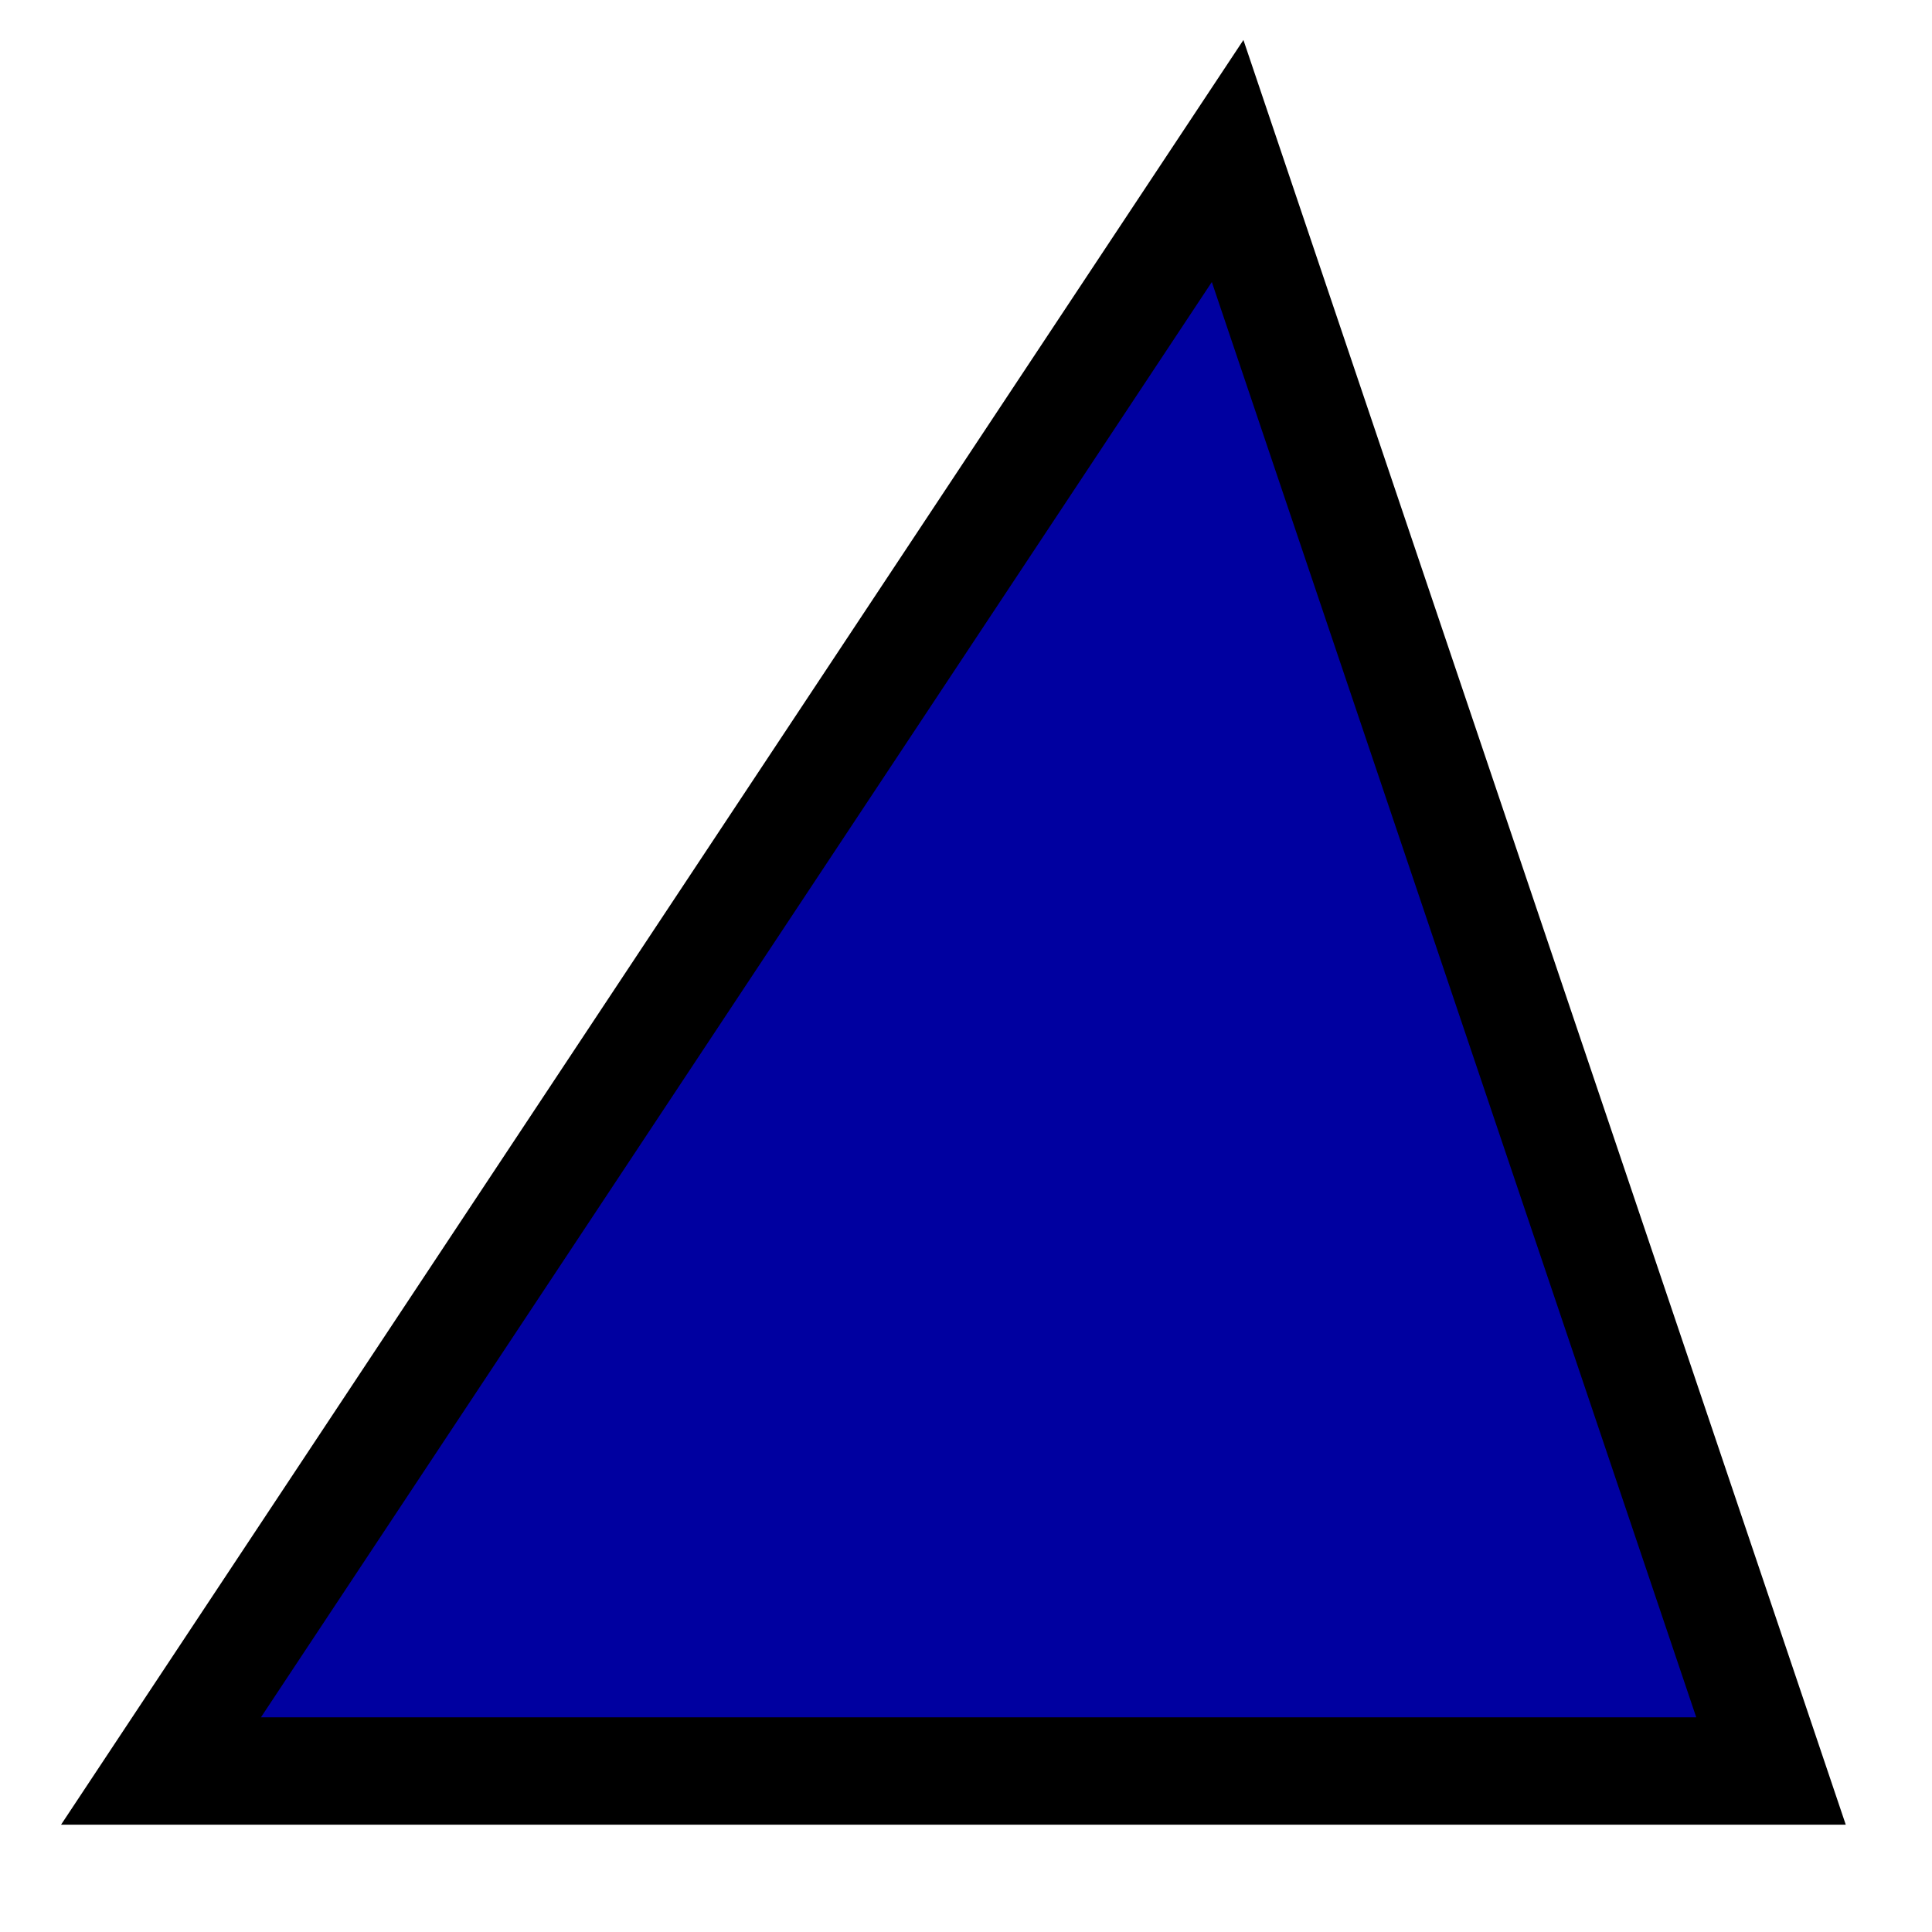
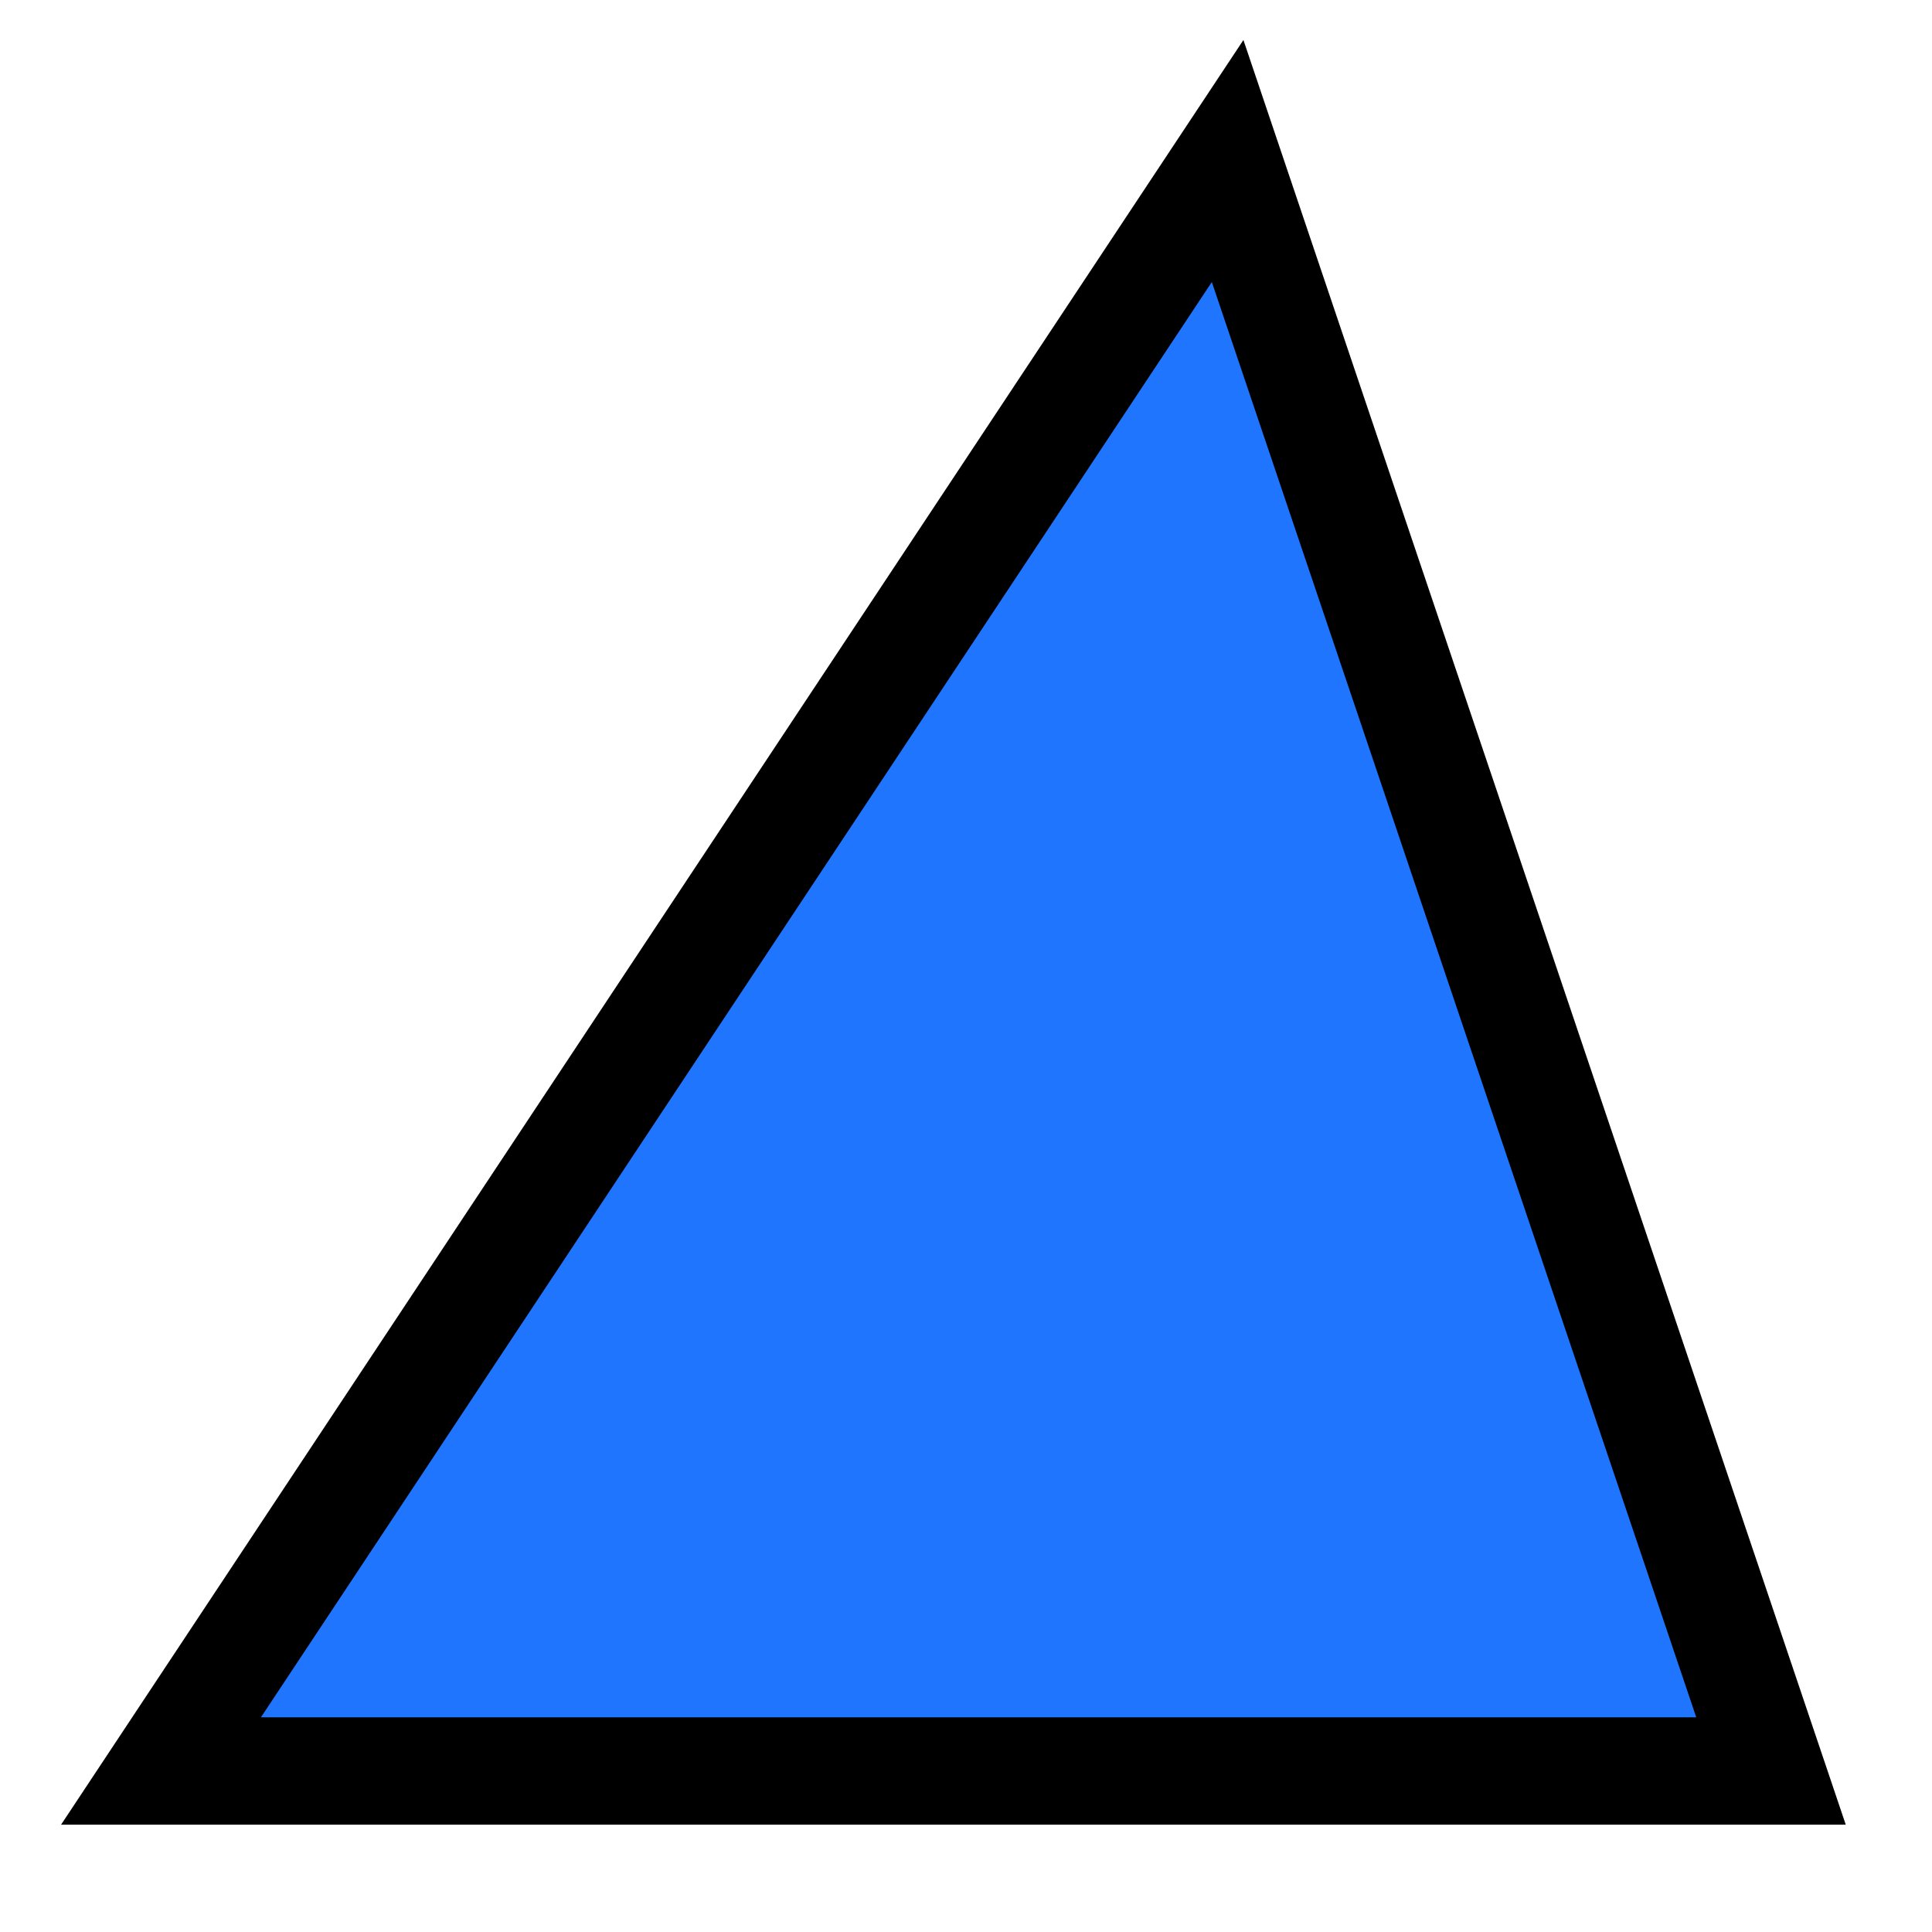
<svg xmlns="http://www.w3.org/2000/svg" style="isolation:isolate" viewBox="915 519 36 36" width="36" height="36">
-   <path fill="rgb(0, 0, 160)" stroke="rgb(0, 0, 0)" stroke-linecap="square" stroke-linejoin="miter" stroke-miterlimit="3" stroke-width="2" d="M 948 552 L 918 552 L 937.875 522 L 948 552 Z" vector-effect="non-scaling-stroke" />
+   <path fill="rgb(32, 117, 255)" stroke="rgb(0, 0, 0)" stroke-linecap="square" stroke-linejoin="miter" stroke-miterlimit="3" stroke-width="2" d="M 948 552 L 918 552 L 937.875 522 L 948 552 Z" vector-effect="non-scaling-stroke" />
</svg>
